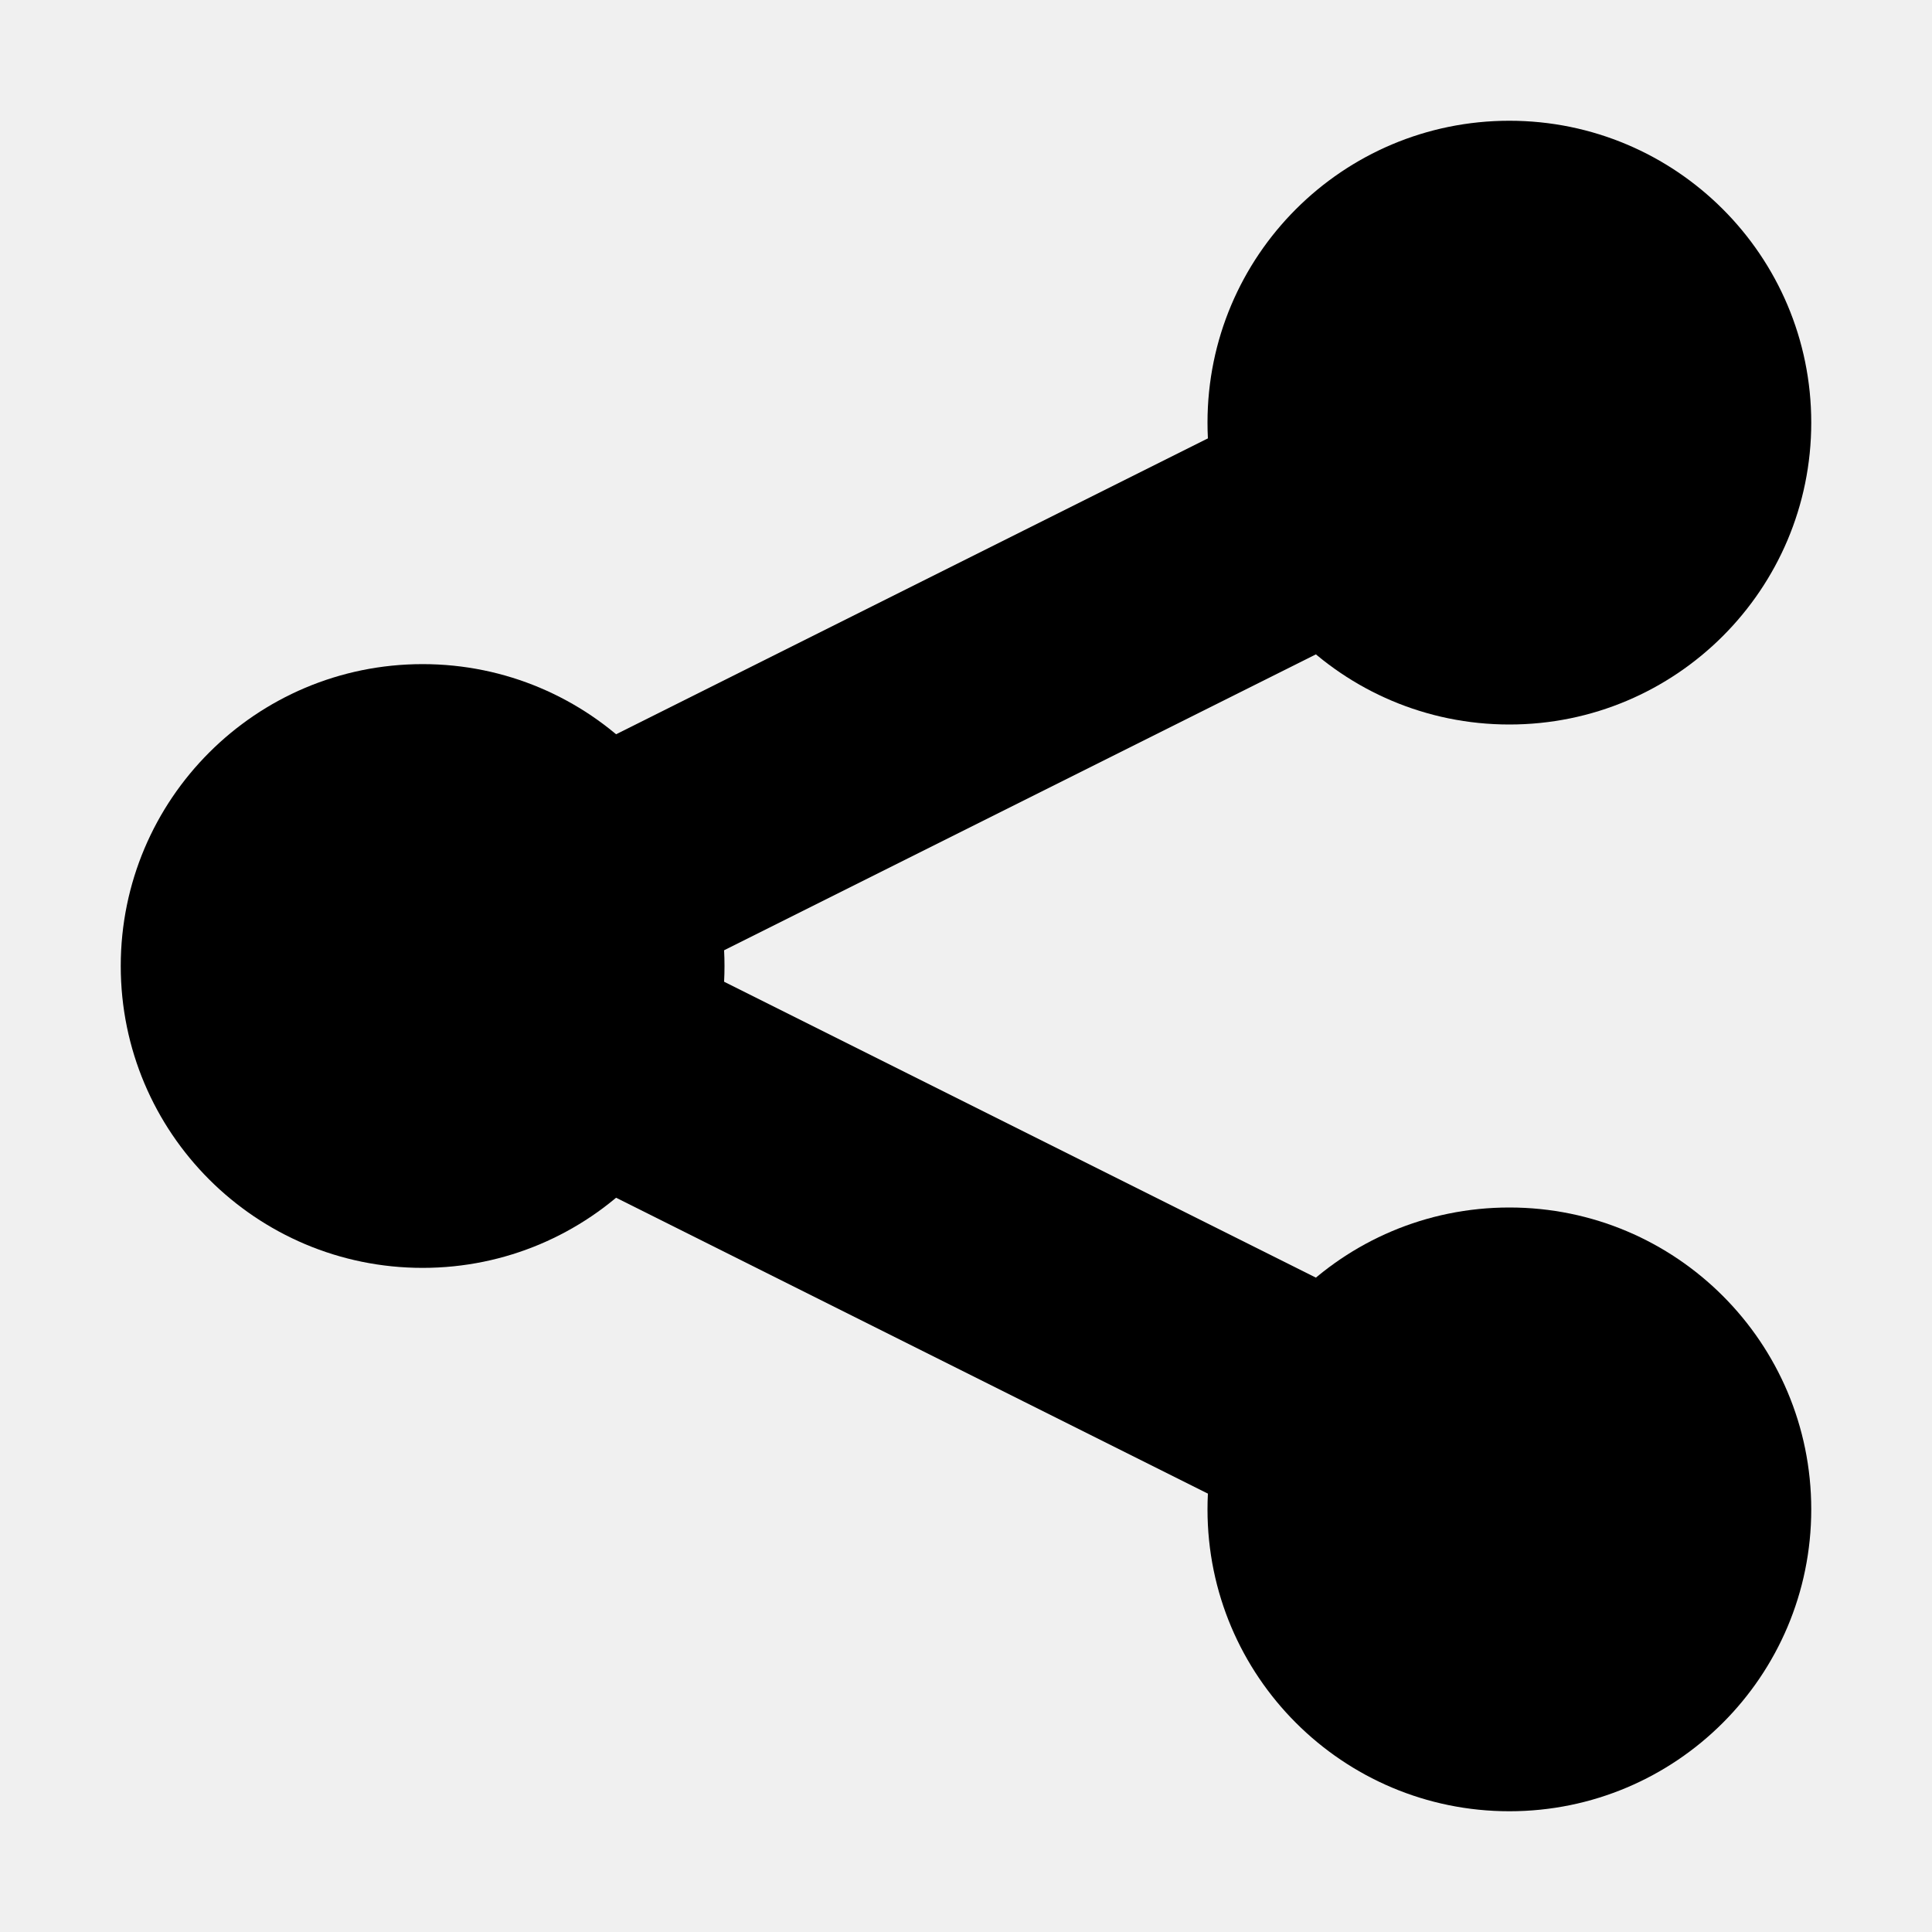
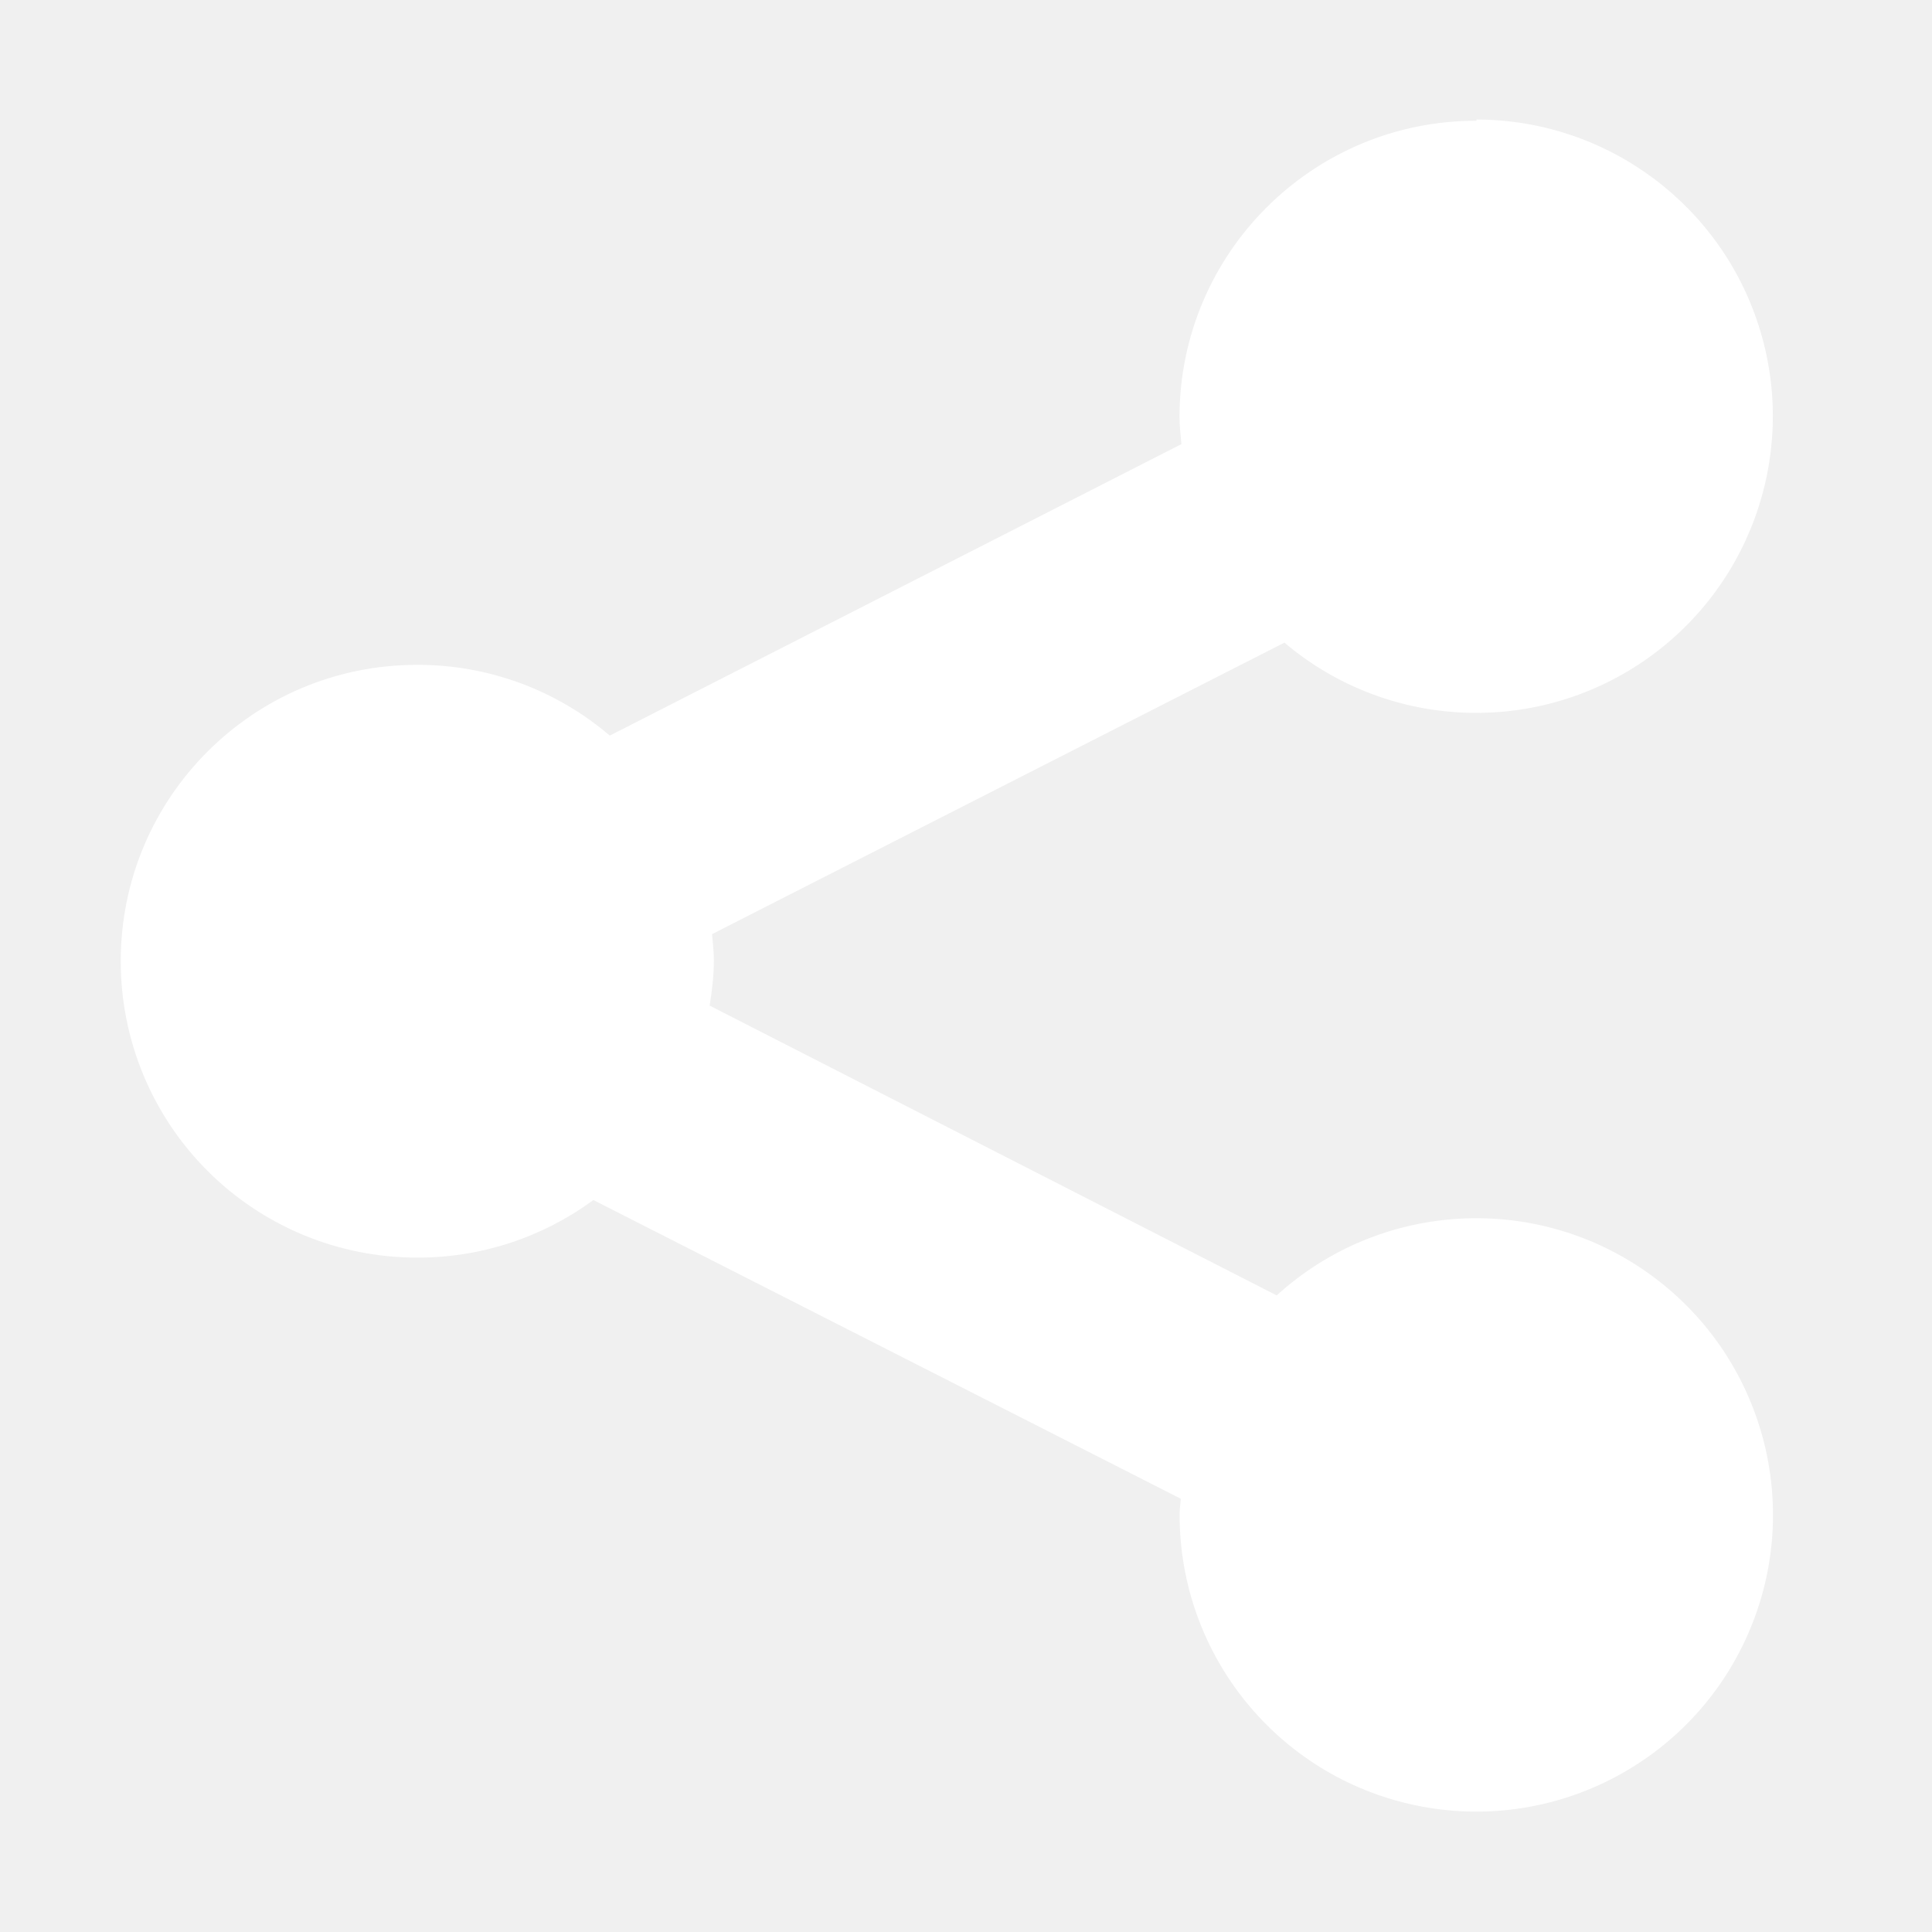
- <svg xmlns="http://www.w3.org/2000/svg" height="16" width="16" version="1.1" viewBox="0 0 16 16">
-   <circle cx="3.5" cy="8" r="2.5" />
-   <circle cy="12.5" cx="12.5" r="2.5" />
-   <circle cx="12.5" cy="3.5" r="2.5" />
-   <path d="m3.5 8 9 4.5m-9-4.5 9-4.5" stroke="#000" stroke-width="2" fill="none" />
+ <svg xmlns="http://www.w3.org/2000/svg" height="16" width="16" viewBox="0 0 16 16">
+   <path d="M12.228 1a2.457 2.457 0 0 0-2.46 2.454c0 .075.01.15.016.224L5.05 6.092a2.445 2.445 0 0 0-1.596-.586A2.453 2.453 0 0 0 1 7.96a2.453 2.453 0 0 0 2.454 2.455 2.45 2.45 0 0 0 1.46-.477l4.865 2.474c-.004.044-.01.09-.01.134a2.457 2.457 0 1 0 .804-1.818l-4.696-2.4c.02-.123.035-.25.035-.378 0-.072-.01-.144-.015-.214l4.74-2.414A2.457 2.457 0 1 0 12.228.99z" fill="#fff" />
</svg>
